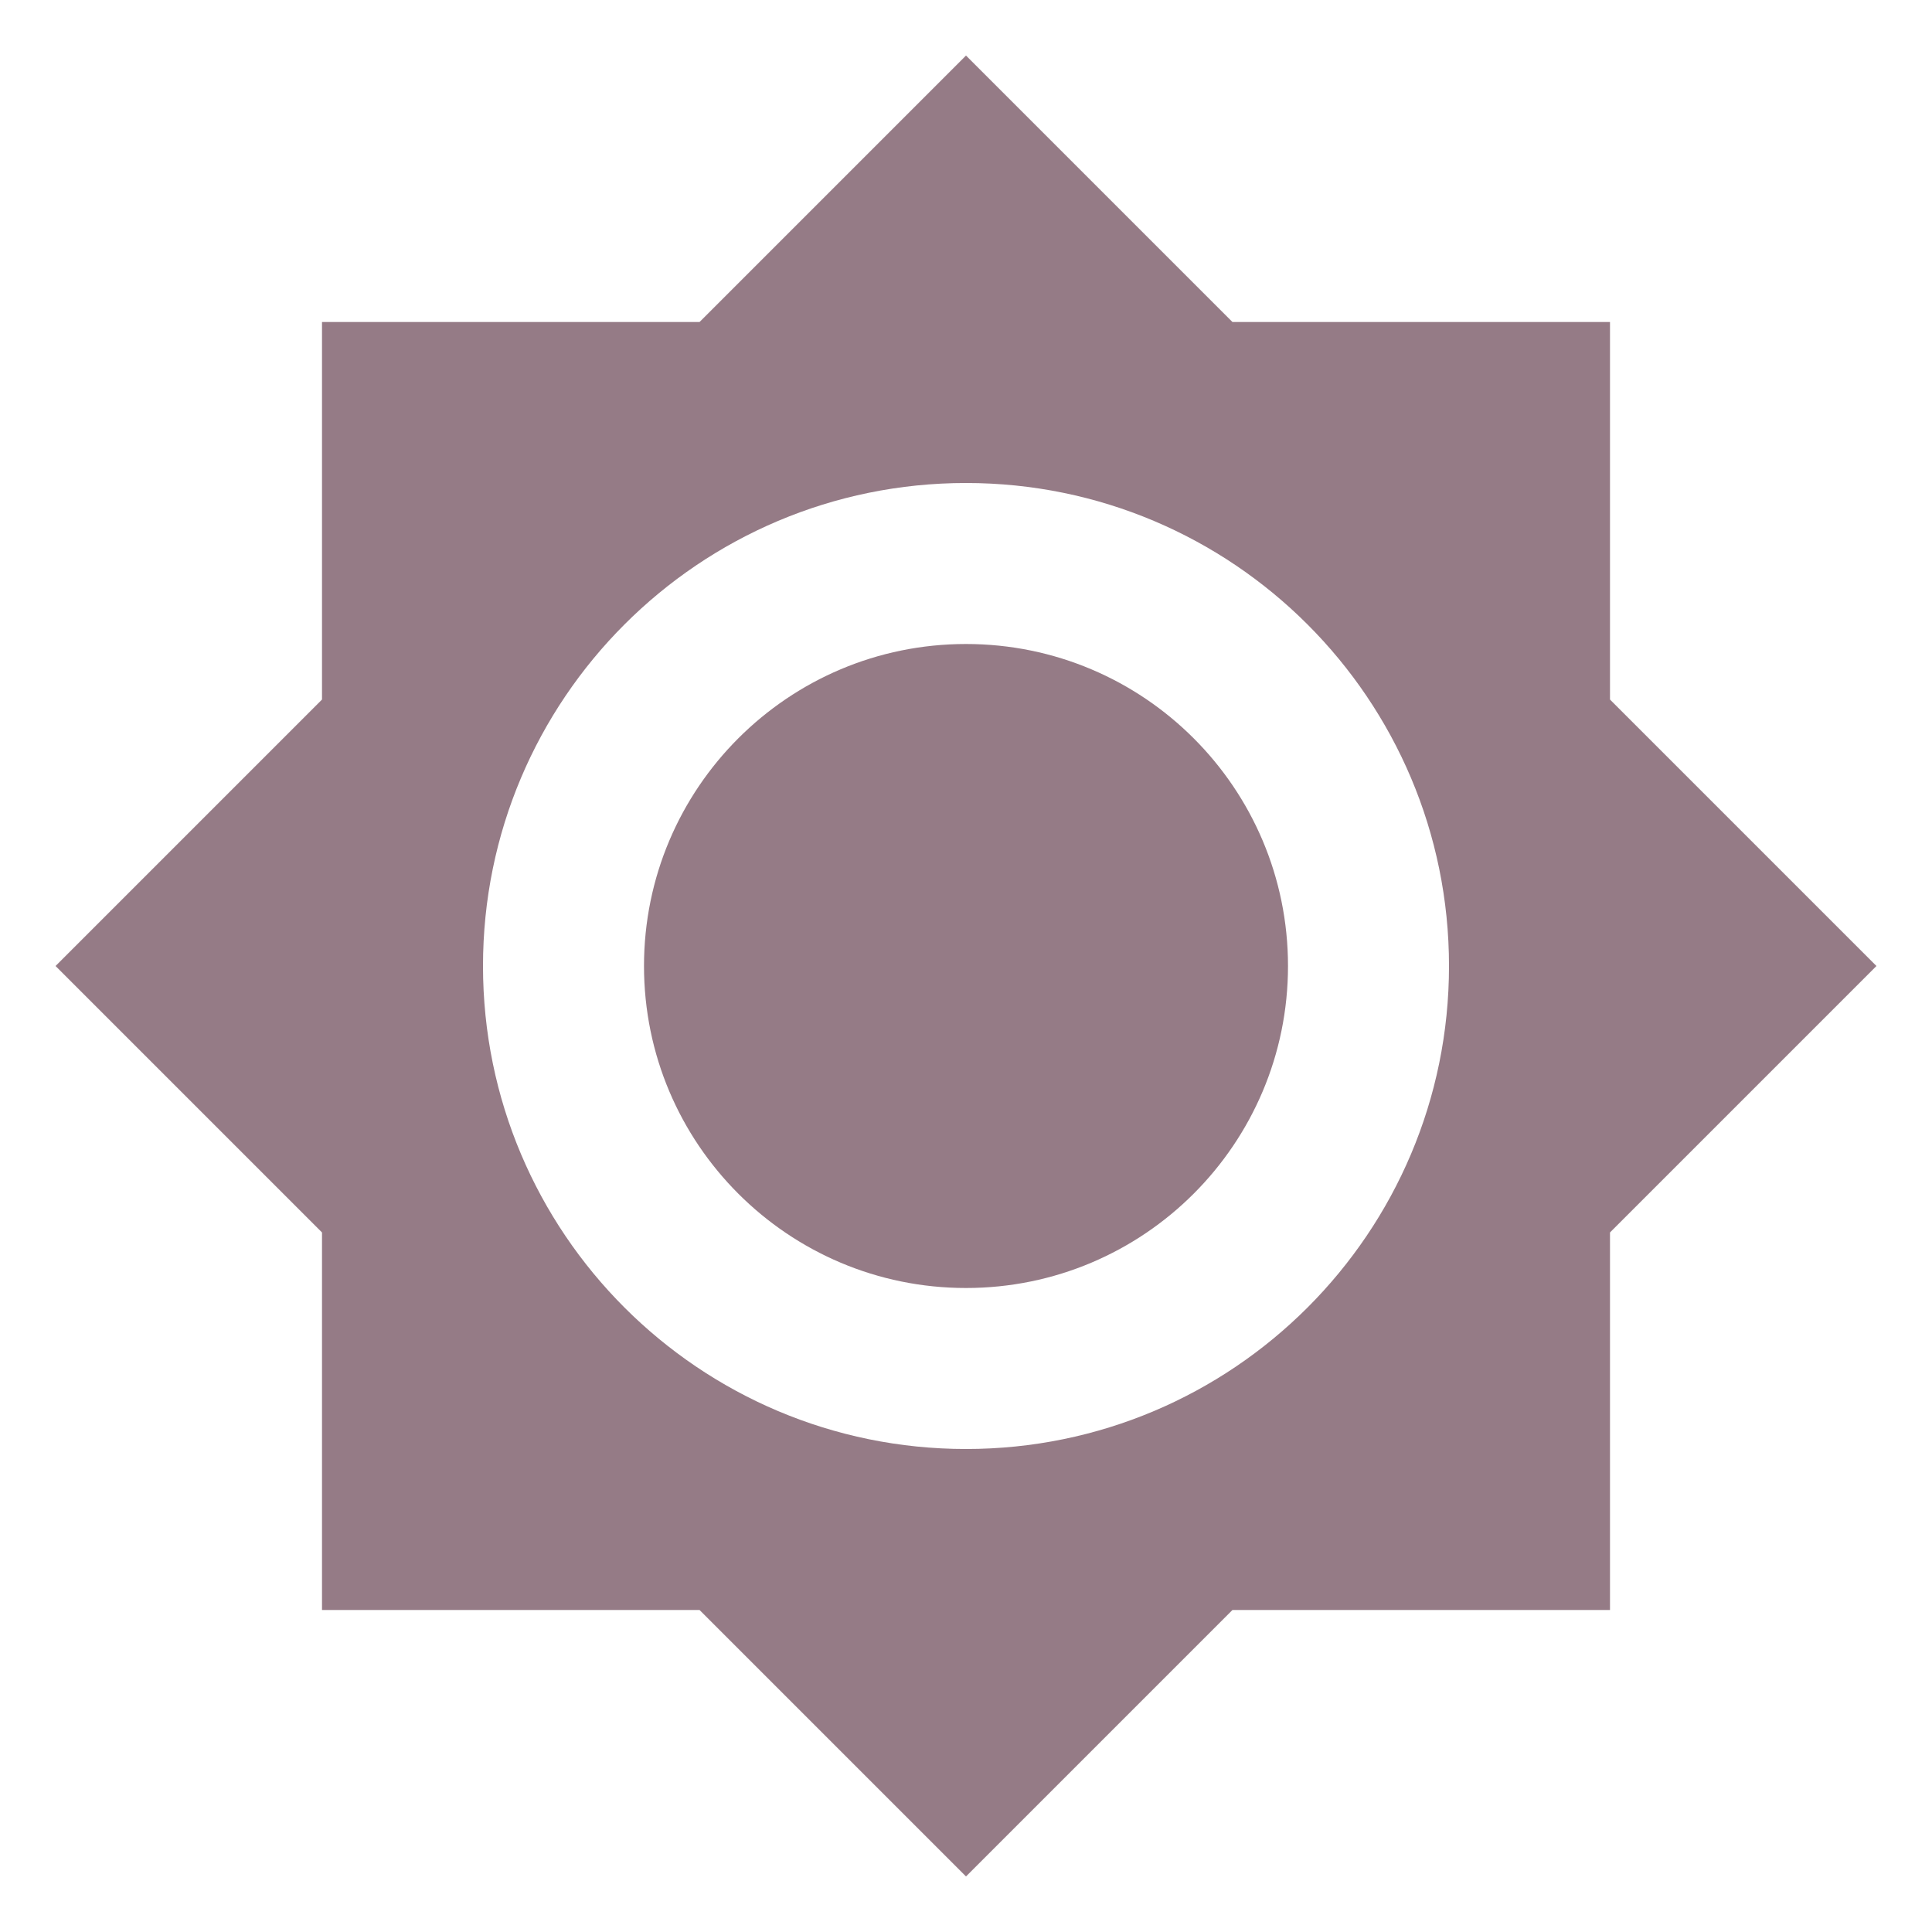
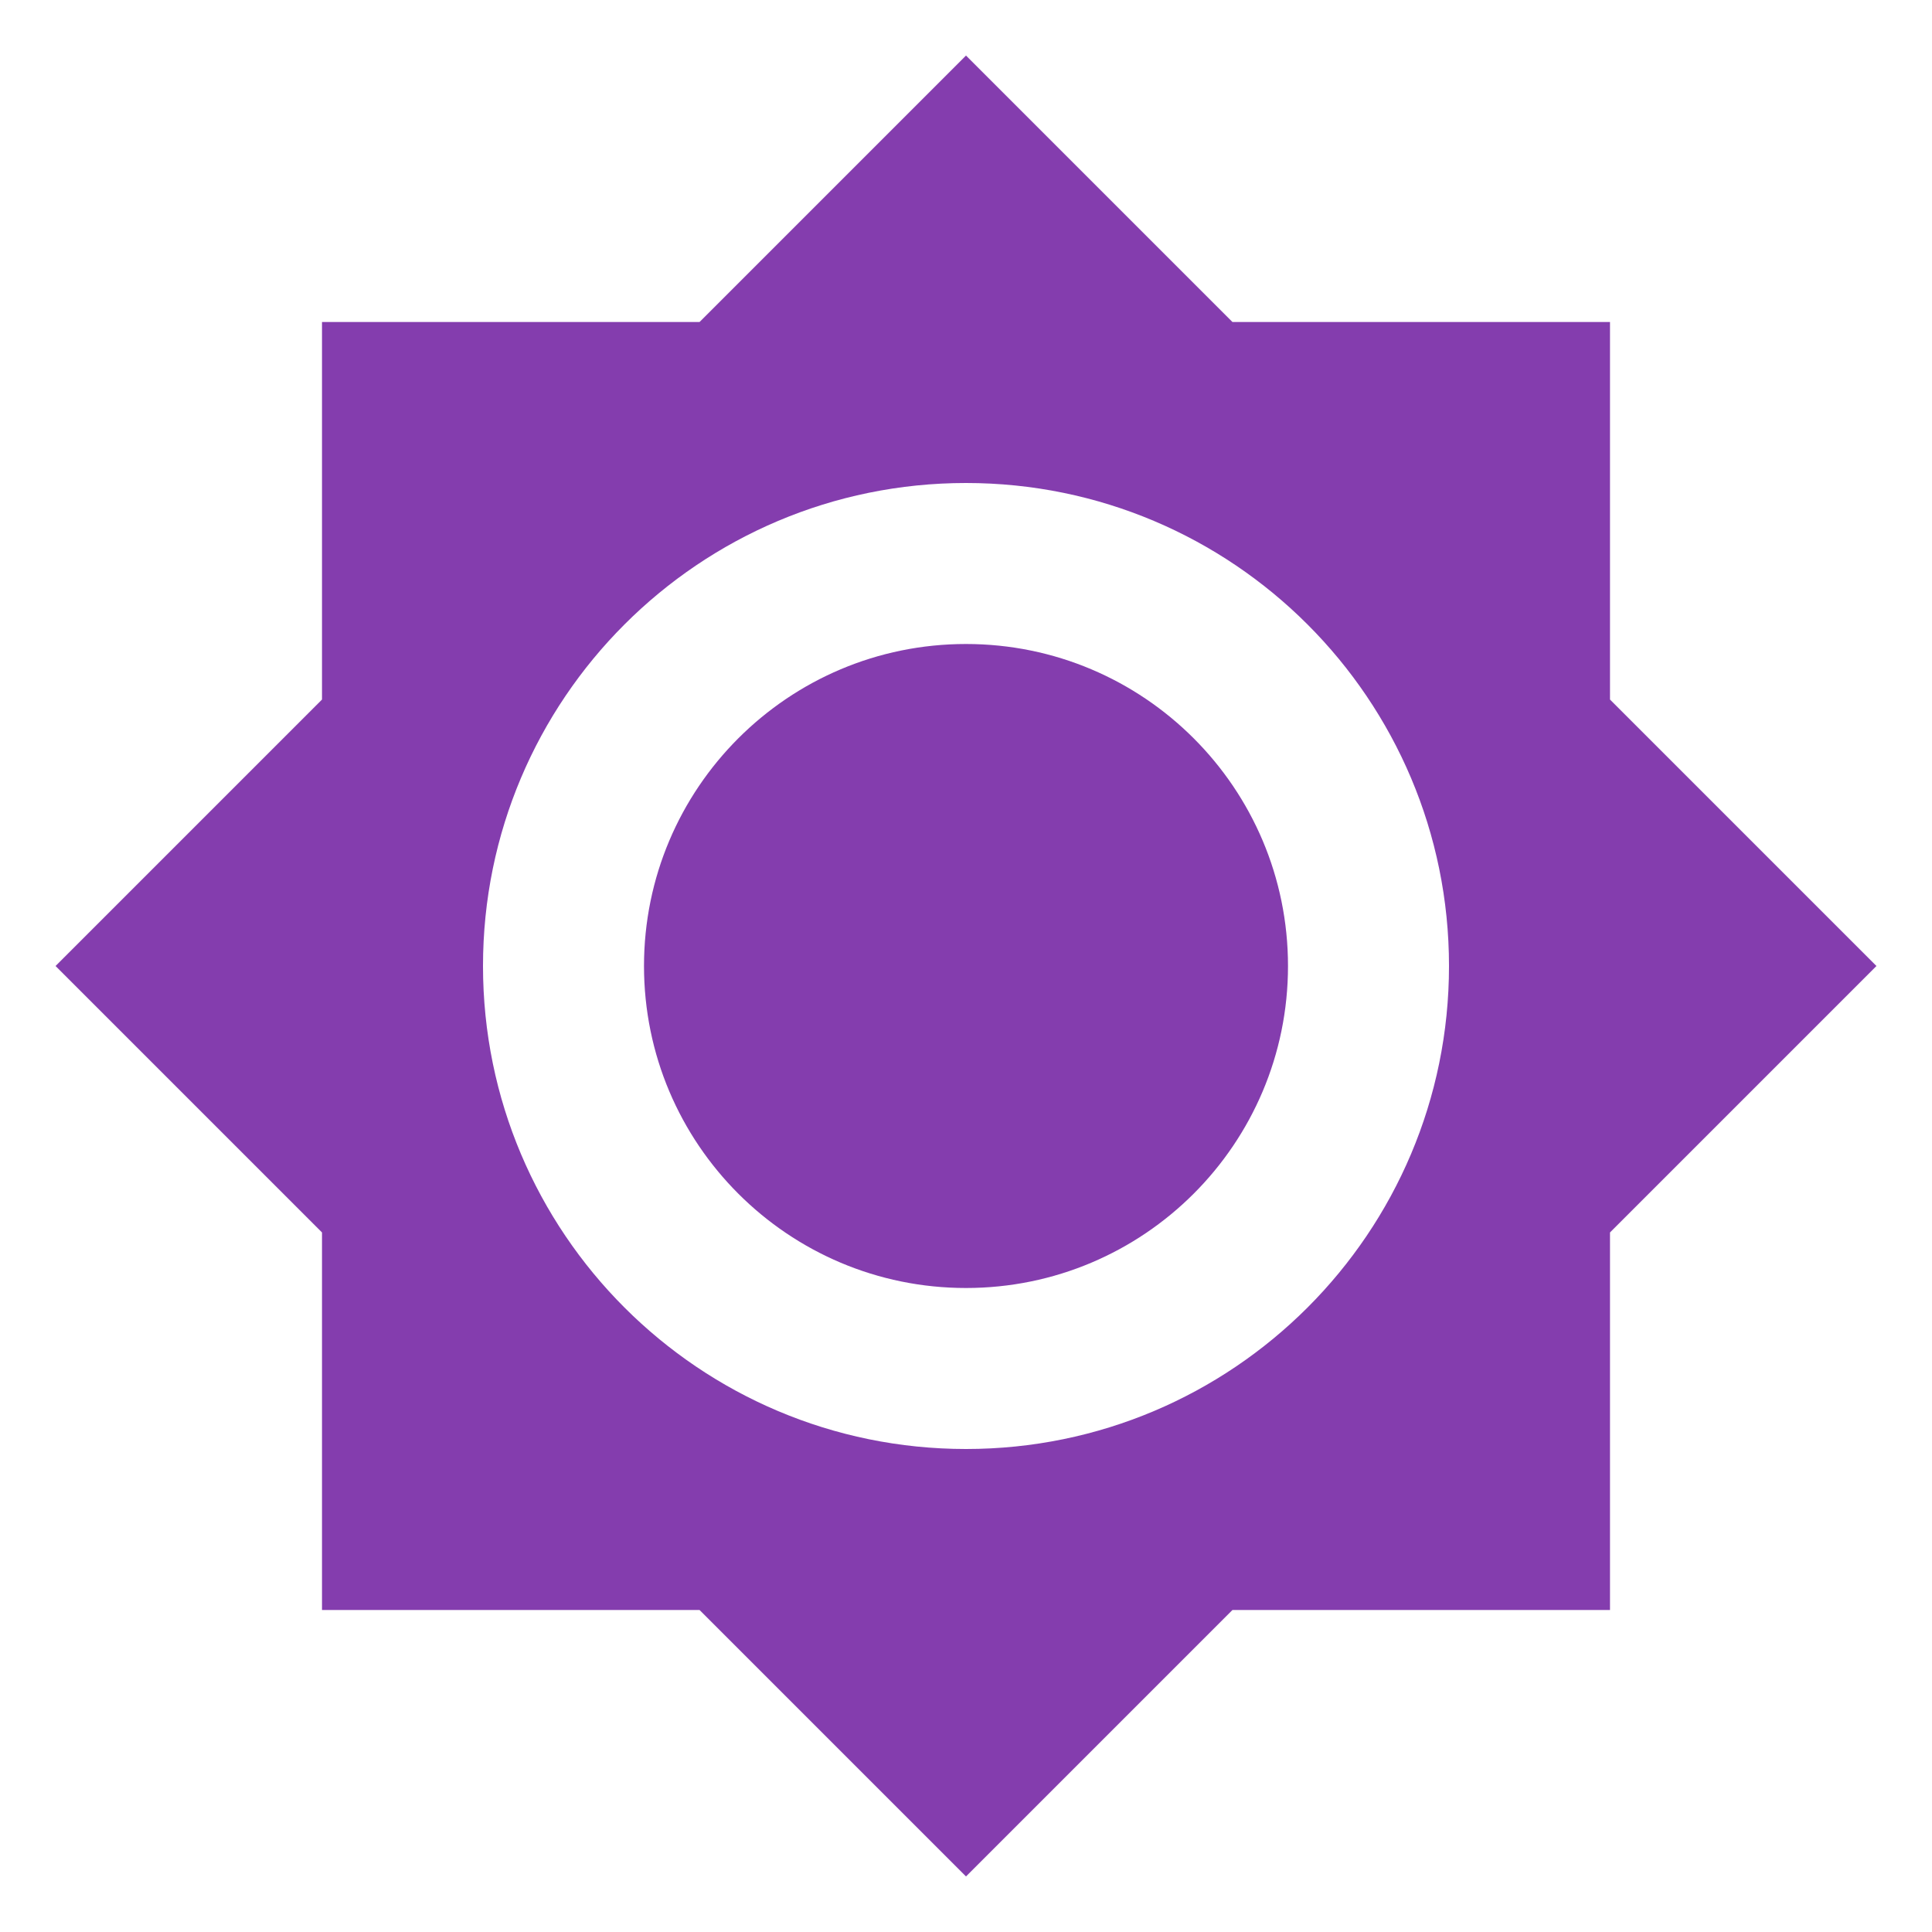
<svg xmlns="http://www.w3.org/2000/svg" viewBox="0 0 24 24">
-   <path d="M12,8A4,4 0 0,0 8,12A4,4 0 0,0 12,16A4,4 0 0,0 16,12A4,4 0 0,0 12,8M12,18A6,6 0 0,1 6,12A6,6 0 0,1 12,6A6,6 0 0,1 18,12A6,6 0 0,1 12,18M20,8.69V4H15.31L12,0.69L8.69,4H4V8.69L0.69,12L4,15.31V20H8.69L12,23.31L15.31,20H20V15.31L23.31,12L20,8.69Z" fill="#957B86" />
+   <path d="M12,8A4,4 0 0,0 8,12A4,4 0 0,0 12,16A4,4 0 0,0 16,12A4,4 0 0,0 12,8M12,18A6,6 0 0,1 6,12A6,6 0 0,1 12,6A6,6 0 0,1 18,12A6,6 0 0,1 12,18M20,8.69V4H15.31L12,0.69L8.69,4H4V8.69L0.69,12L4,15.31V20H8.69L12,23.31L15.31,20H20V15.31L23.31,12L20,8.69Z" fill="#843DAE" />
</svg>
